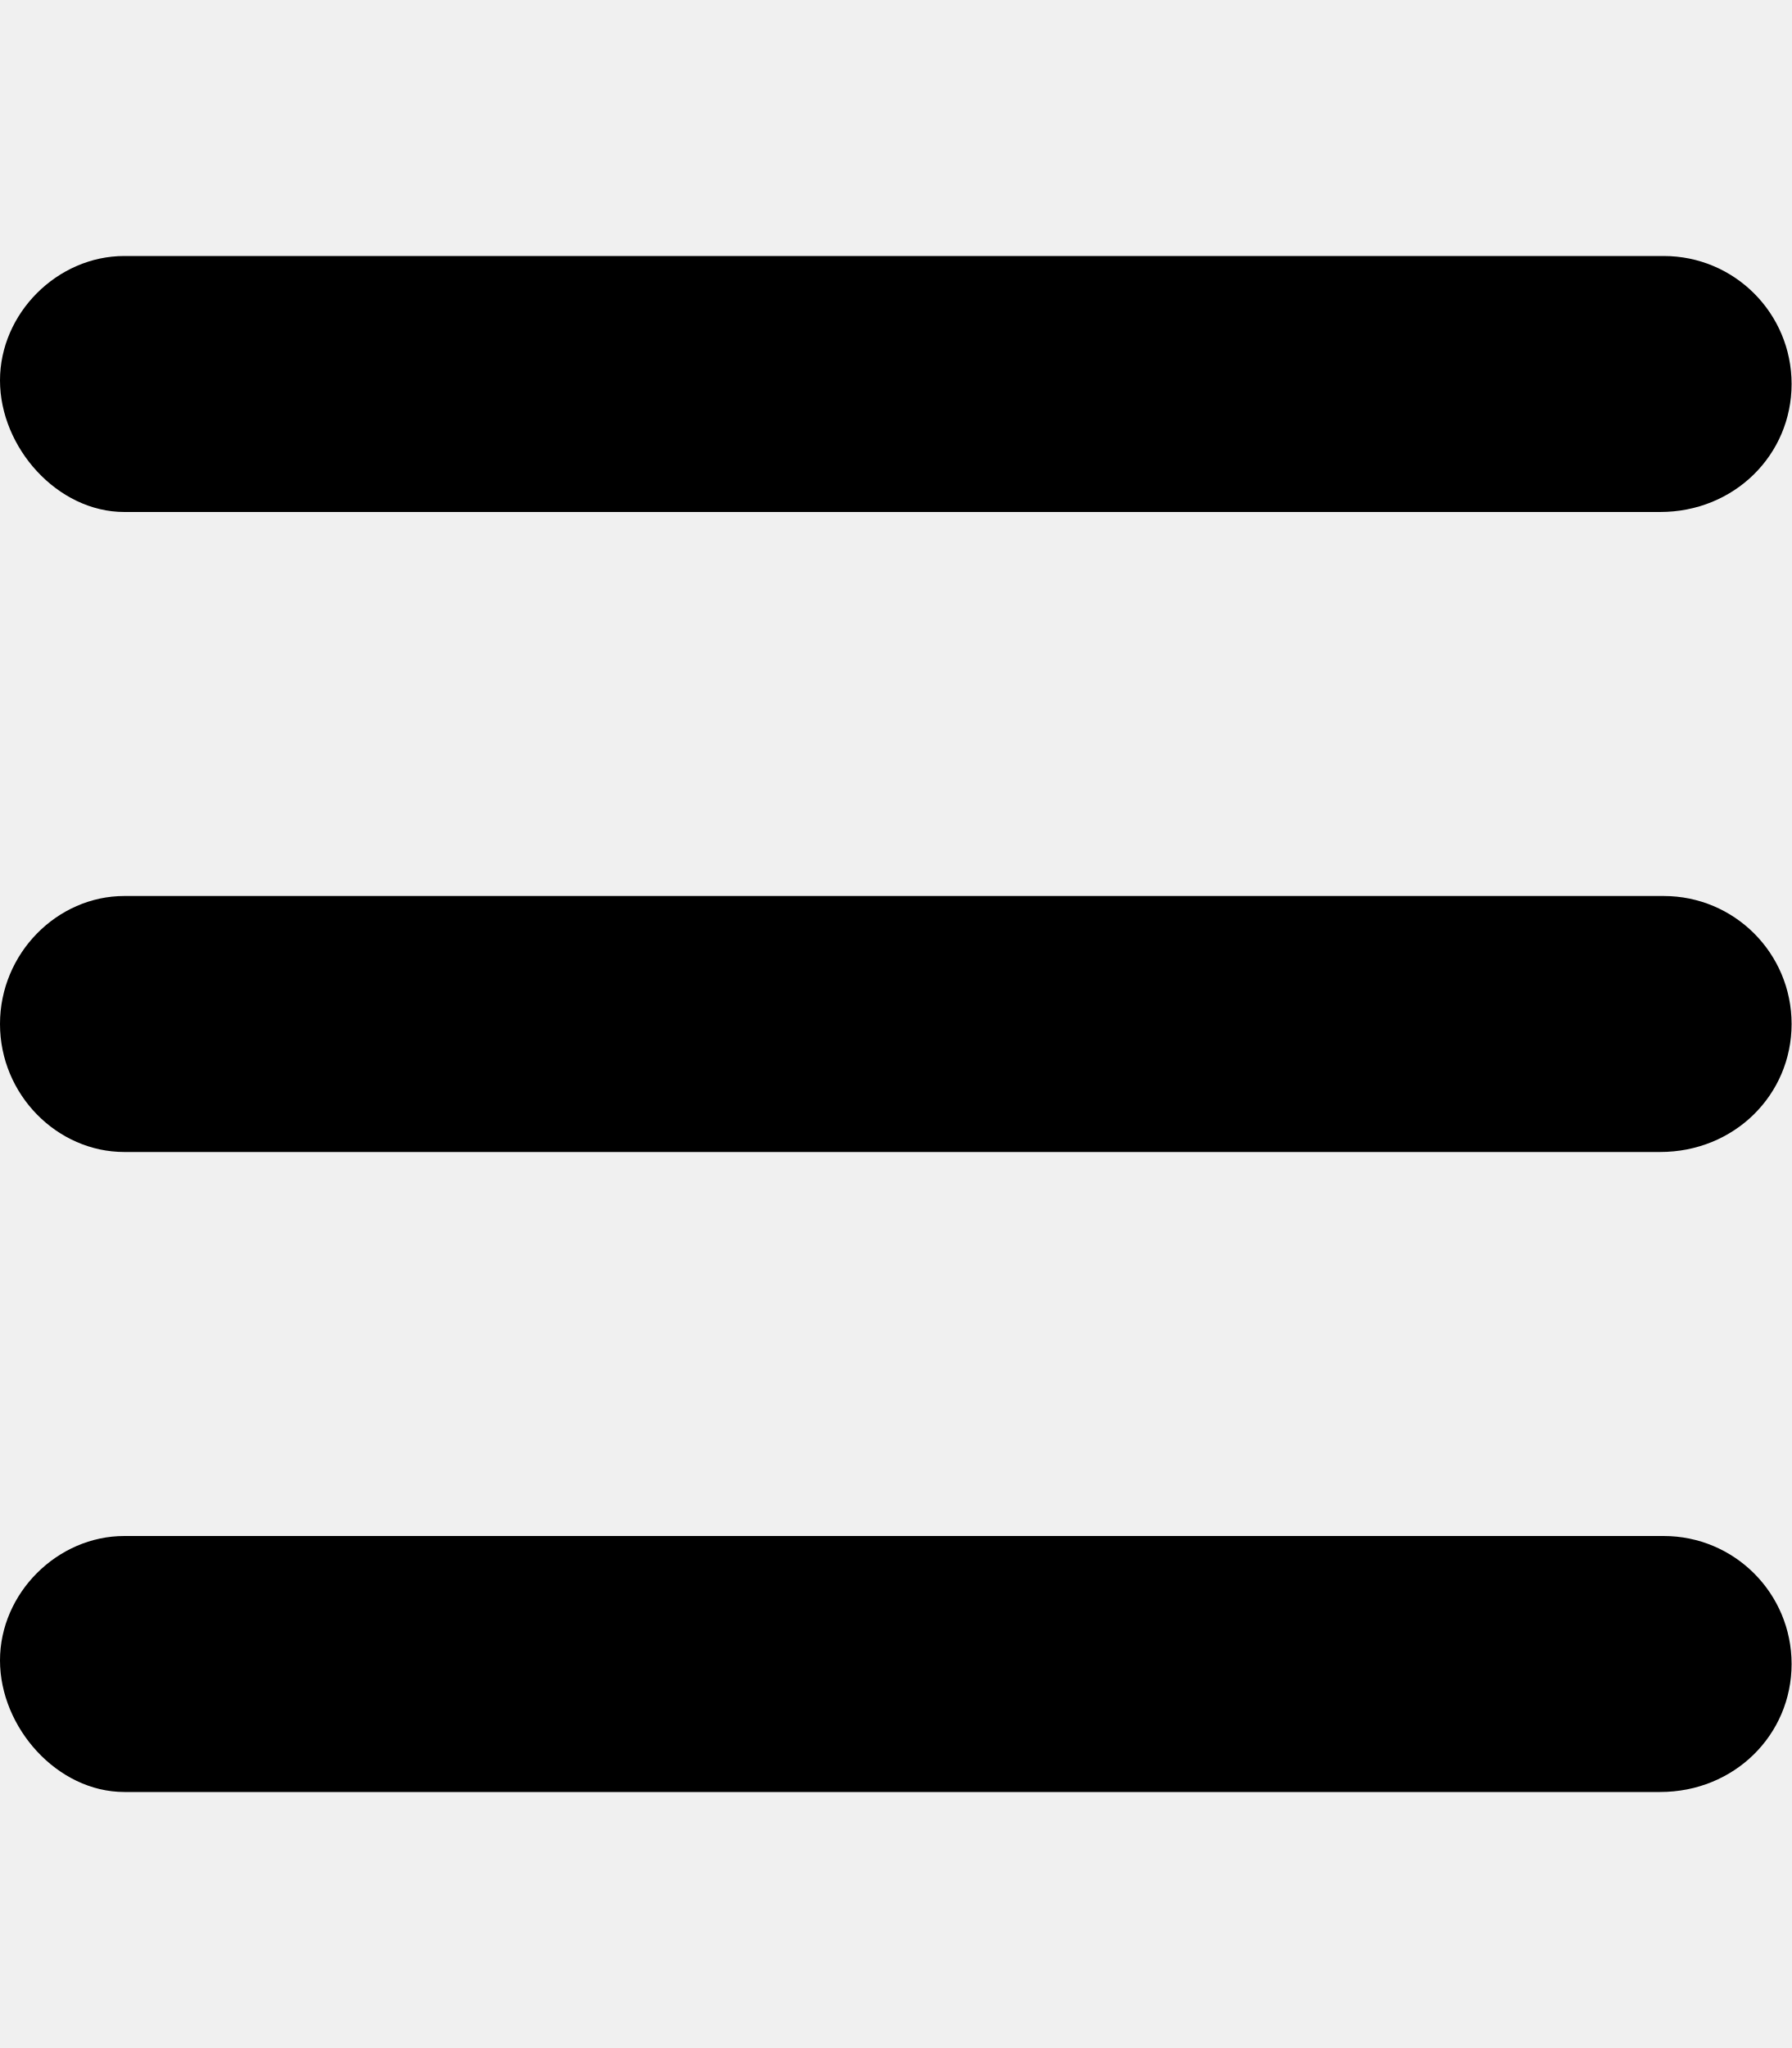
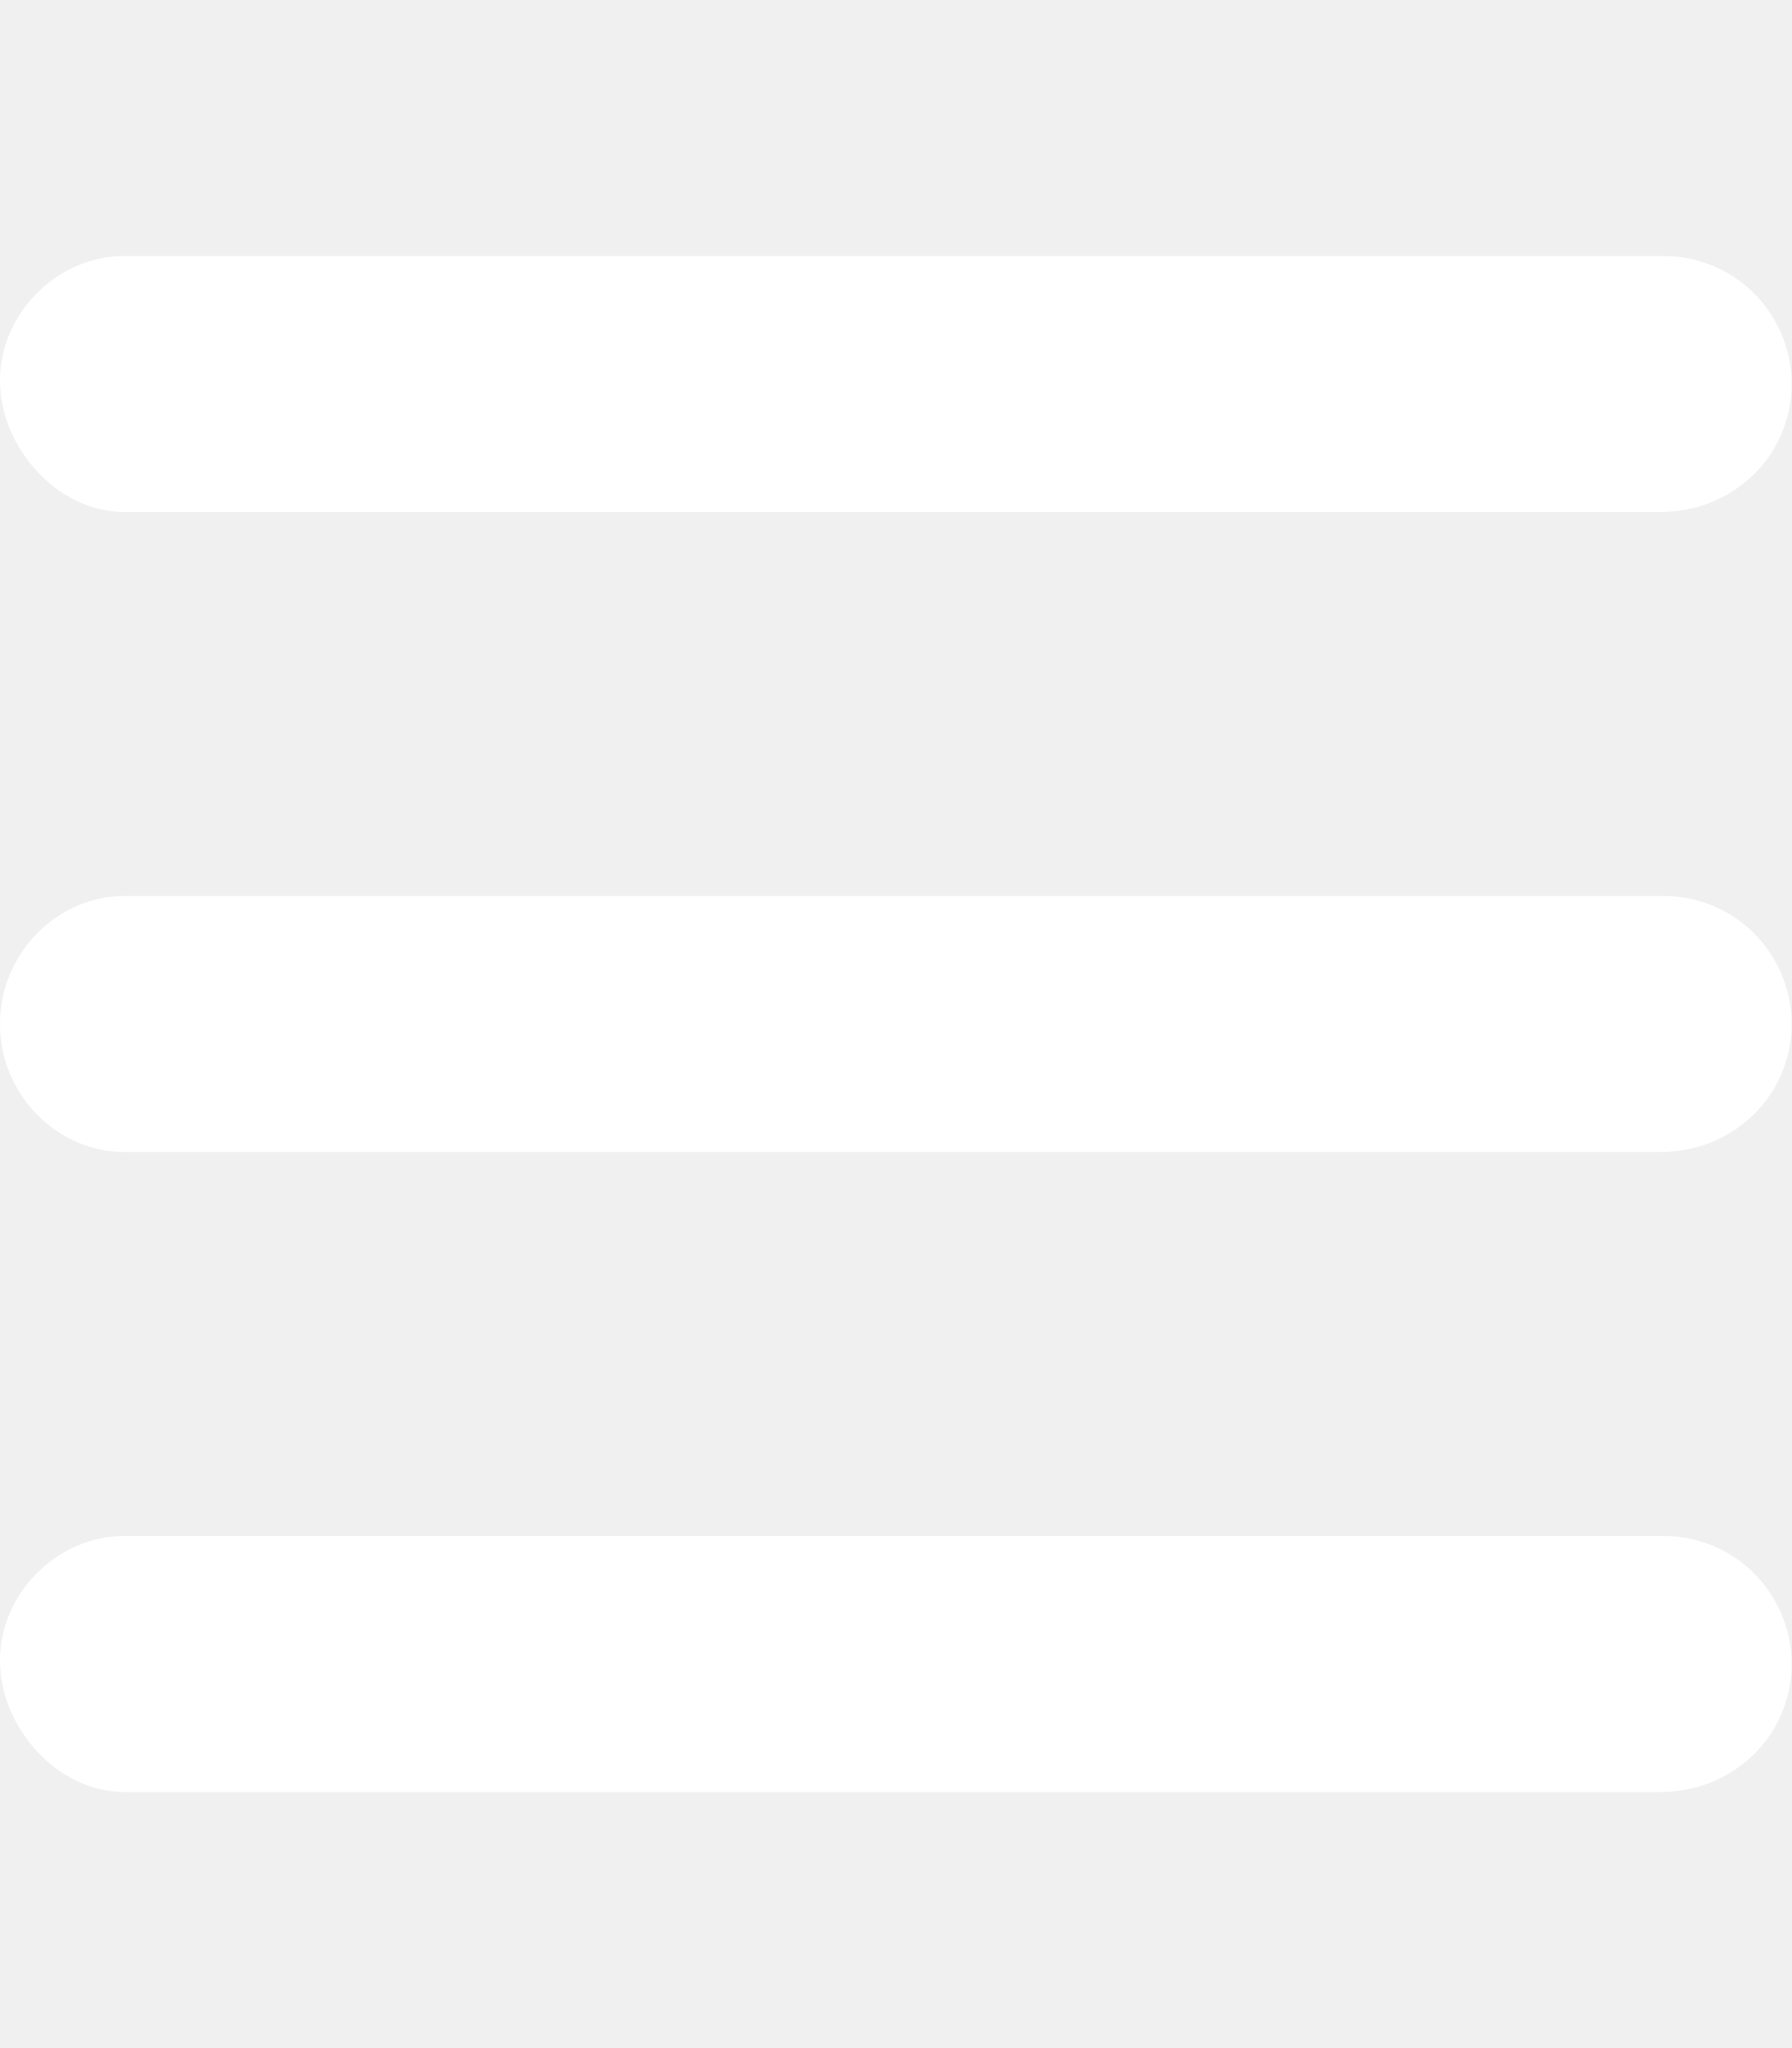
<svg xmlns="http://www.w3.org/2000/svg" aria-hidden="true" focusable="false" data-prefix="fas" data-icon="bars" class="svg-inline--fa fa-bars" role="img" viewBox="0 0 448 512">
-   <path fill="currentColor" d="M416 224H31.1C14.33 224 0 238.3 0 256s14.33 32 31.1 32h384C433.7 288 448 273.7 448 256S433.7 224 416 224zM416 384H31.1C14.33 384 0 398.3 0 415.1S14.33 448 31.1 448h384C433.7 448 448 433.7 448 416S433.7 384 416 384zM416 64H31.1C14.33 64 0 78.33 0 95.1S14.33 128 31.1 128h384C433.7 128 448 113.7 448 96S433.7 64 416 64z" />
+   <path fill="white" d="M416 224H31.1C14.33 224 0 238.3 0 256s14.33 32 31.1 32h384C433.7 288 448 273.7 448 256S433.7 224 416 224zM416 384H31.1C14.33 384 0 398.3 0 415.1S14.33 448 31.1 448h384C433.7 448 448 433.7 448 416S433.7 384 416 384zM416 64H31.1C14.33 64 0 78.33 0 95.1S14.33 128 31.1 128h384C433.7 128 448 113.7 448 96S433.7 64 416 64z" />
</svg>
